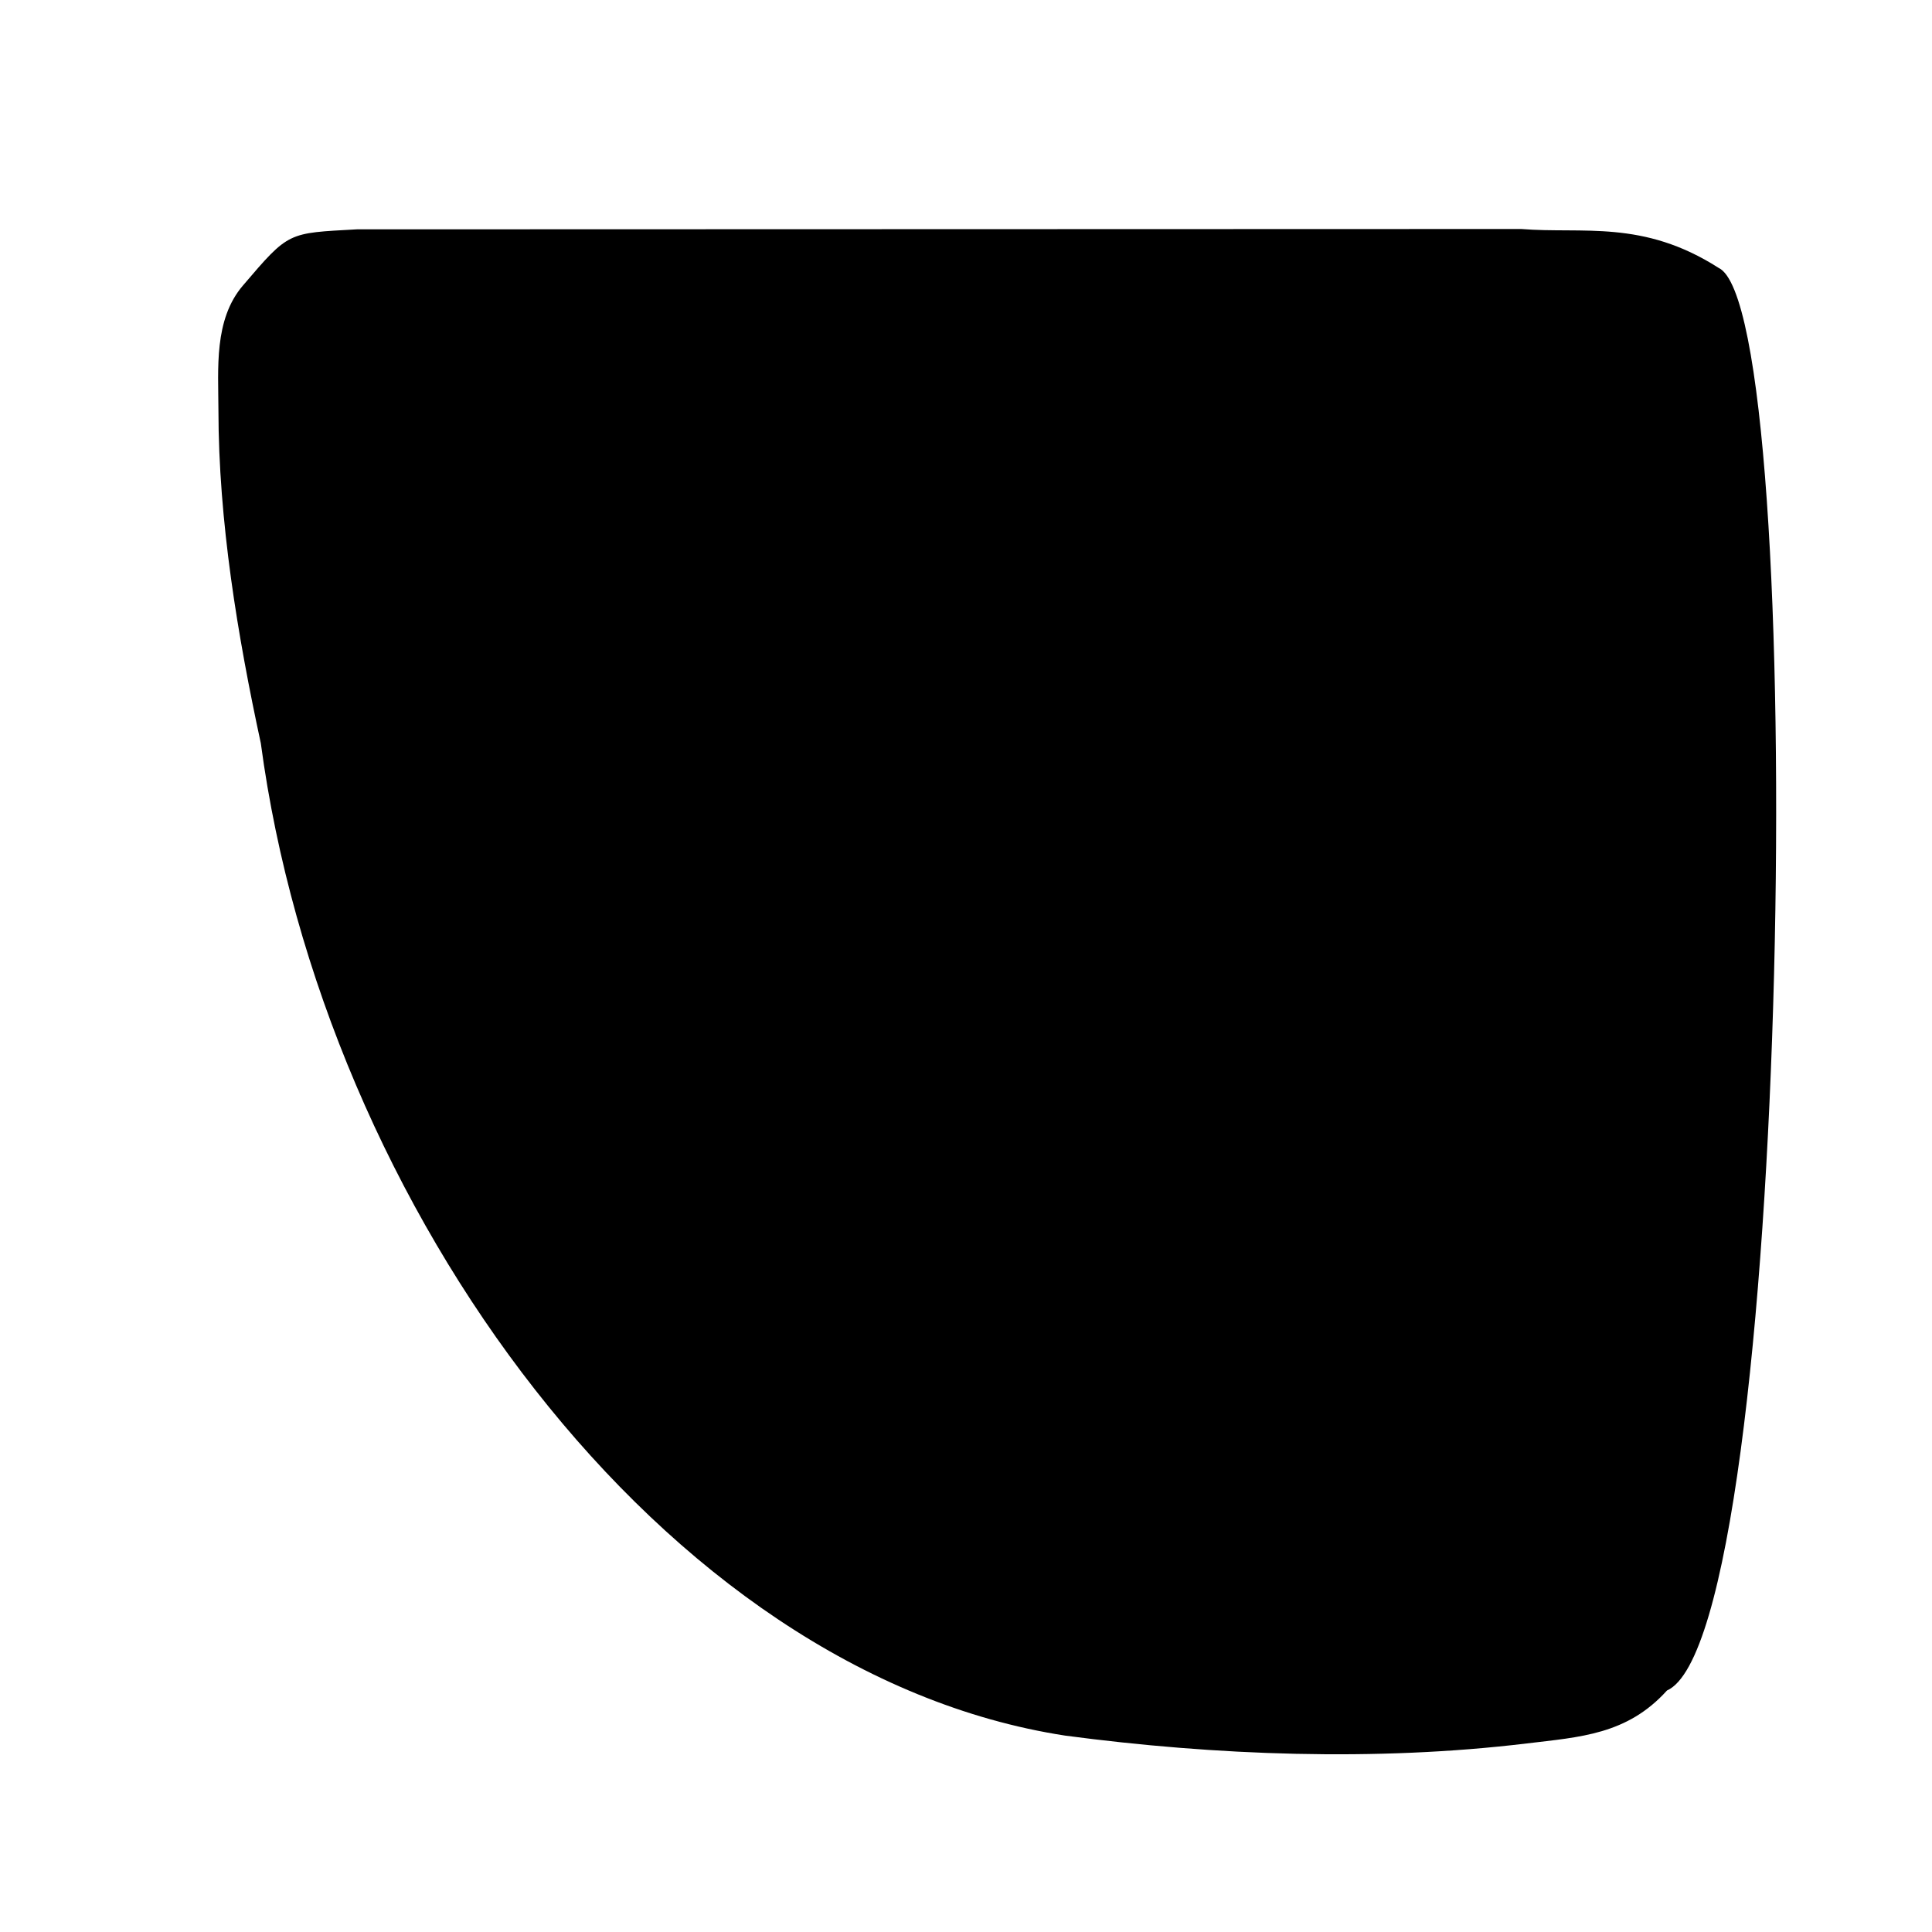
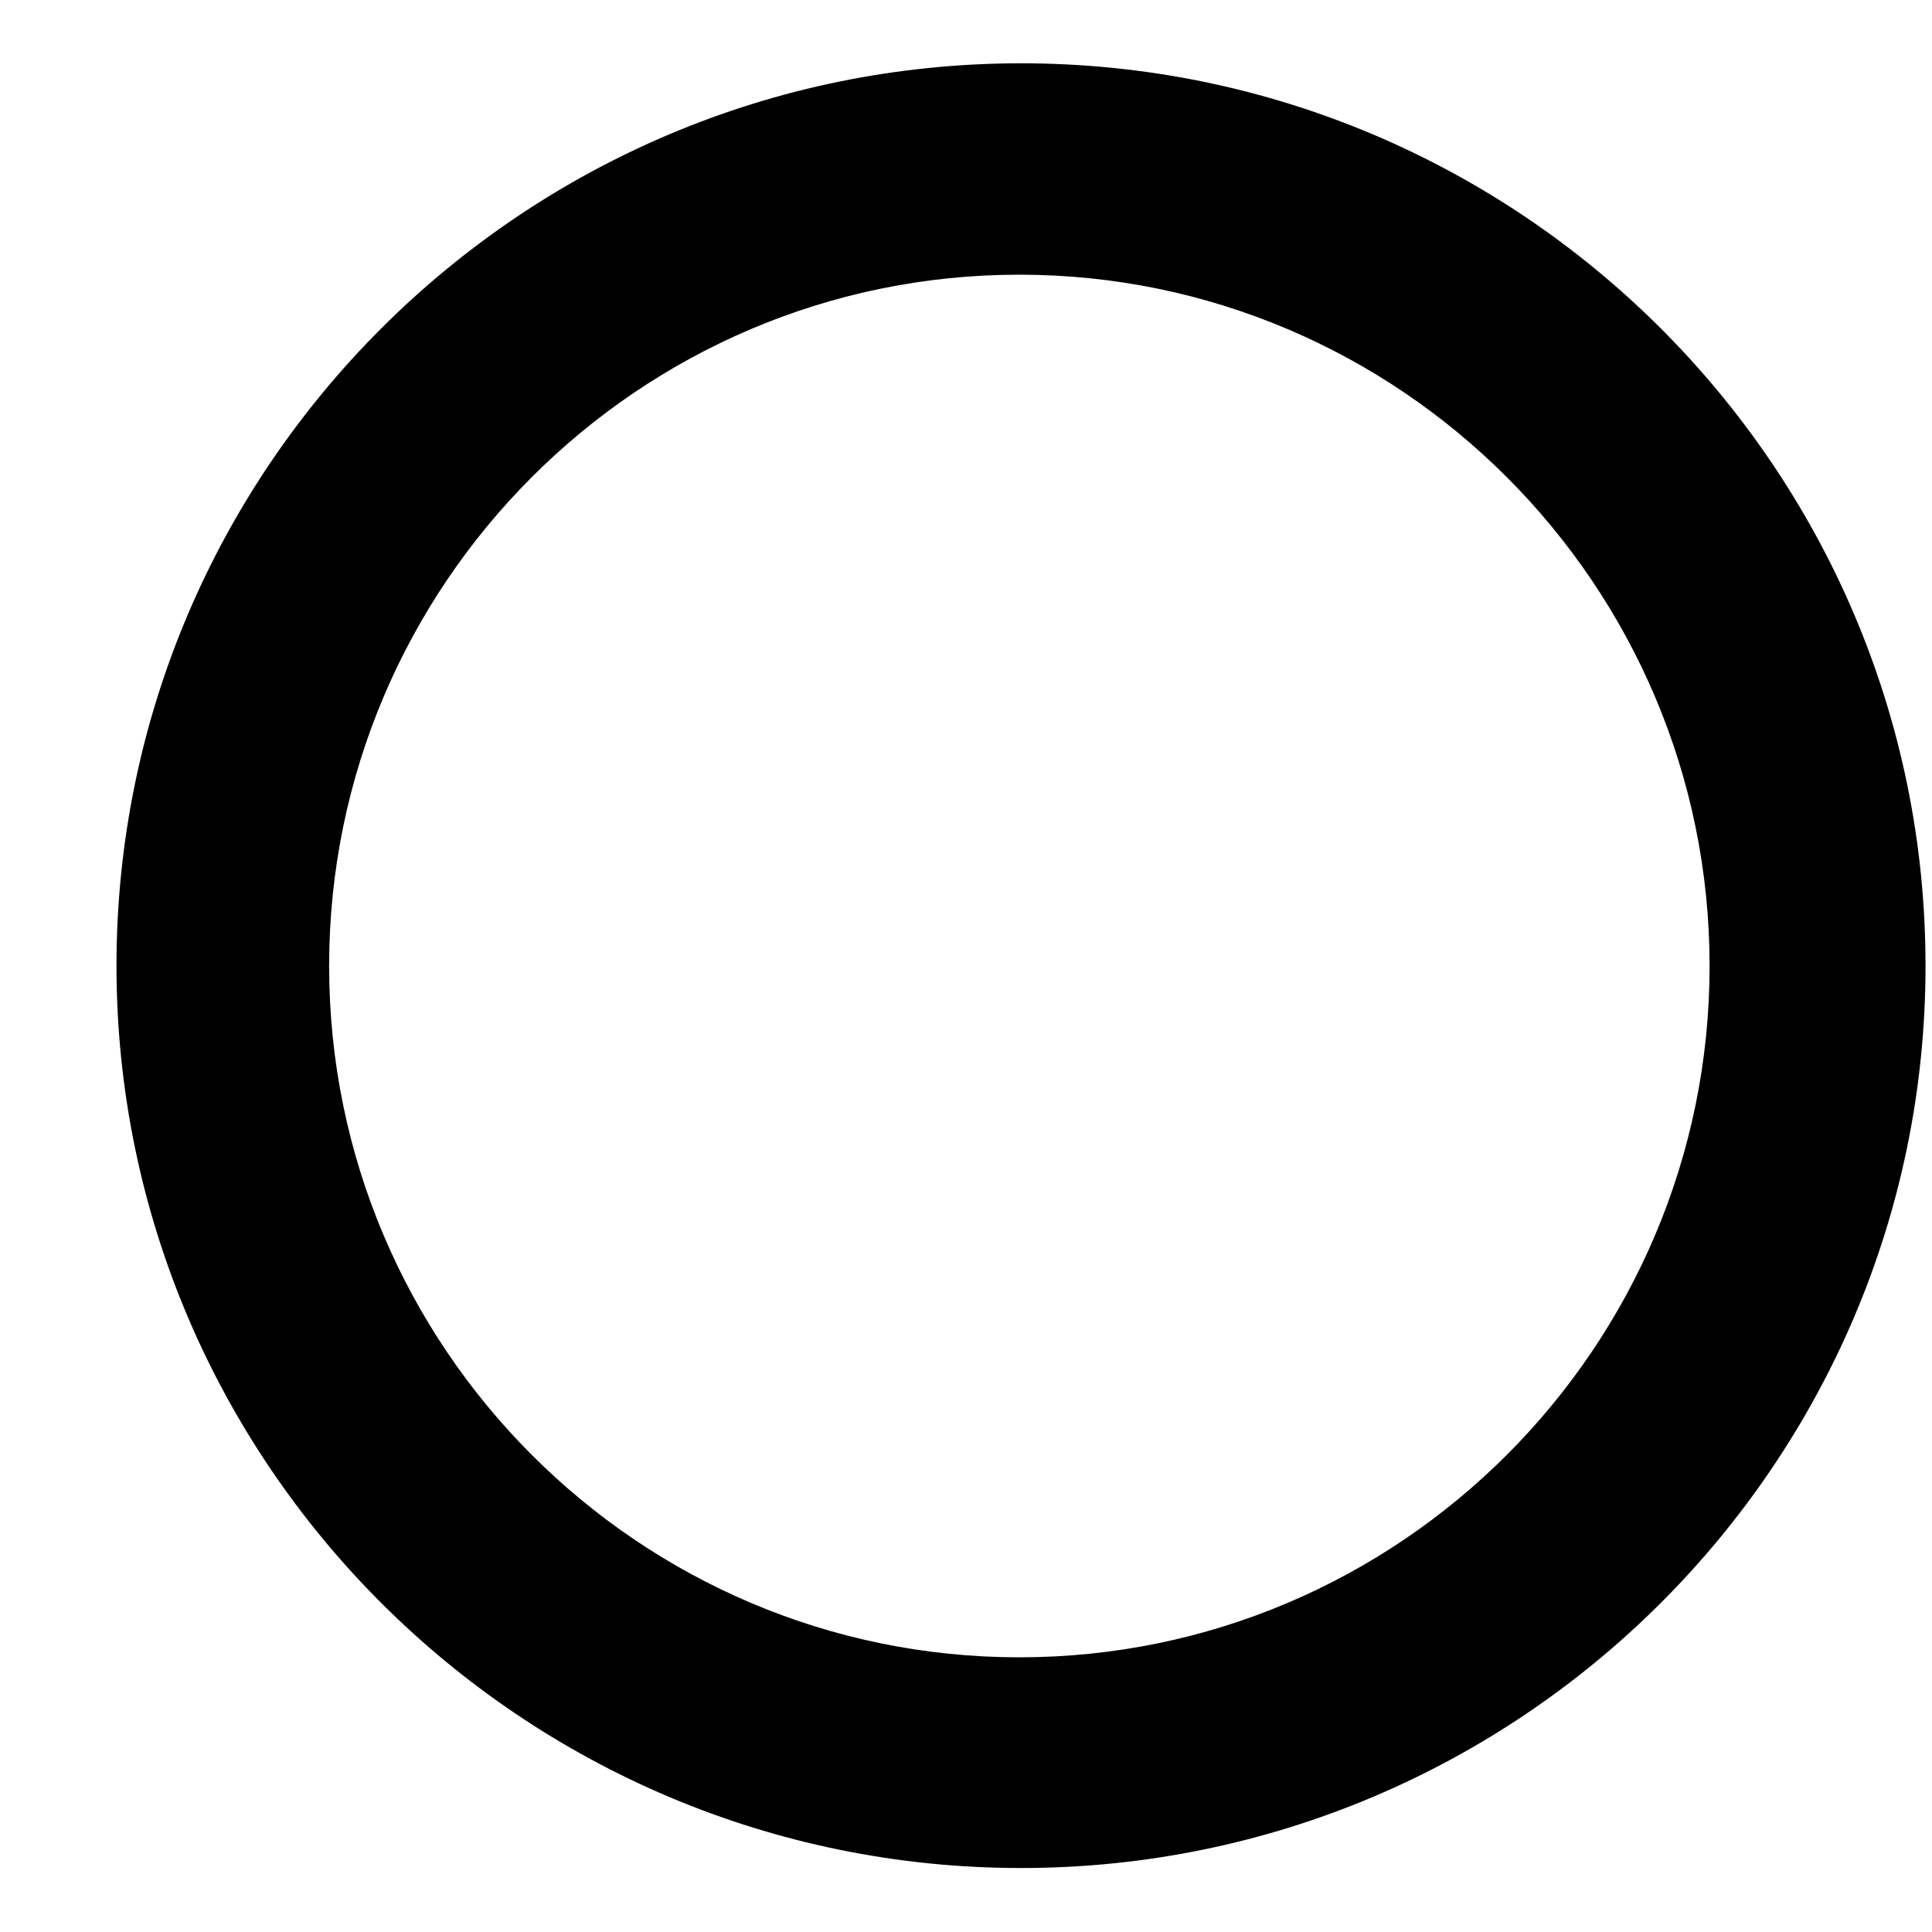
<svg xmlns="http://www.w3.org/2000/svg" width="800px" height="800px" viewBox="0 -0.5 17 17" version="1.1" class="si-glyph si-glyph-button-arrow-up" fill="#000000" id="svg17">
-   <defs id="defs21" />
+   <defs id="defs21">
+     <rect x="268.531" y="258.275" width="277.096" height="267.594" id="rect3691" />
+   </defs>
  <g id="SVGRepo_bgCarrier" stroke-width="0" />
  <g id="SVGRepo_tracerCarrier" stroke-linecap="round" stroke-linejoin="round" />
-   <path style="fill:#000000;stroke:none;stroke-width:0.048" d="M 3.14,1.518 C 2.53,1.552 2.545,1.535 2.137,2.013 1.881,2.313 1.921,2.743 1.922,3.108 1.923,4.087 2.091,5.096 2.295,6.04 c 0.545,4.075 3.533,8.186 7.078,8.732 1.319,0.175 2.733,0.229 4.06,0.069 0.471,-0.057 0.884,-0.077 1.235,-0.466 C 15.767,13.889 15.93,2.233 15.122,1.857 14.455,1.43 13.928,1.559 13.385,1.515" id="path1320" />
+   <g id="SVGRepo_iconCarrier">
+     <defs id="defs6" />
+     <g stroke="none" stroke-width="1" fill="none" fill-rule="evenodd" id="g14">
+       <g transform="translate(1, 0)" fill="#000000" id="g12">
+         <path id="path8" style="stroke-width:47.059" class="si-glyph-fill" transform="matrix(0.02125,0,0,0.02125,-1,-0.5)" d="M 422.777,26.211 C 216.283,26.211 48.234,193.836 48.234,399.906 c 0,205.976 168.002,373.6 374.543,373.6 206.541,0 374.541,-167.623 374.541,-373.6 0,-206.071 -168,-373.695 -374.541,-373.695 z m -0.707,87.529 c 157.506,0 285.836,128.472 285.836,286.26 0,157.835 -128.33,286.26 -285.836,286.26 -157.6,0 -285.787,-128.424 -285.787,-286.26 0,-157.788 128.187,-286.26 285.787,-286.26 z" />
+       </g>
+     </g>
+   </g>
</svg>
